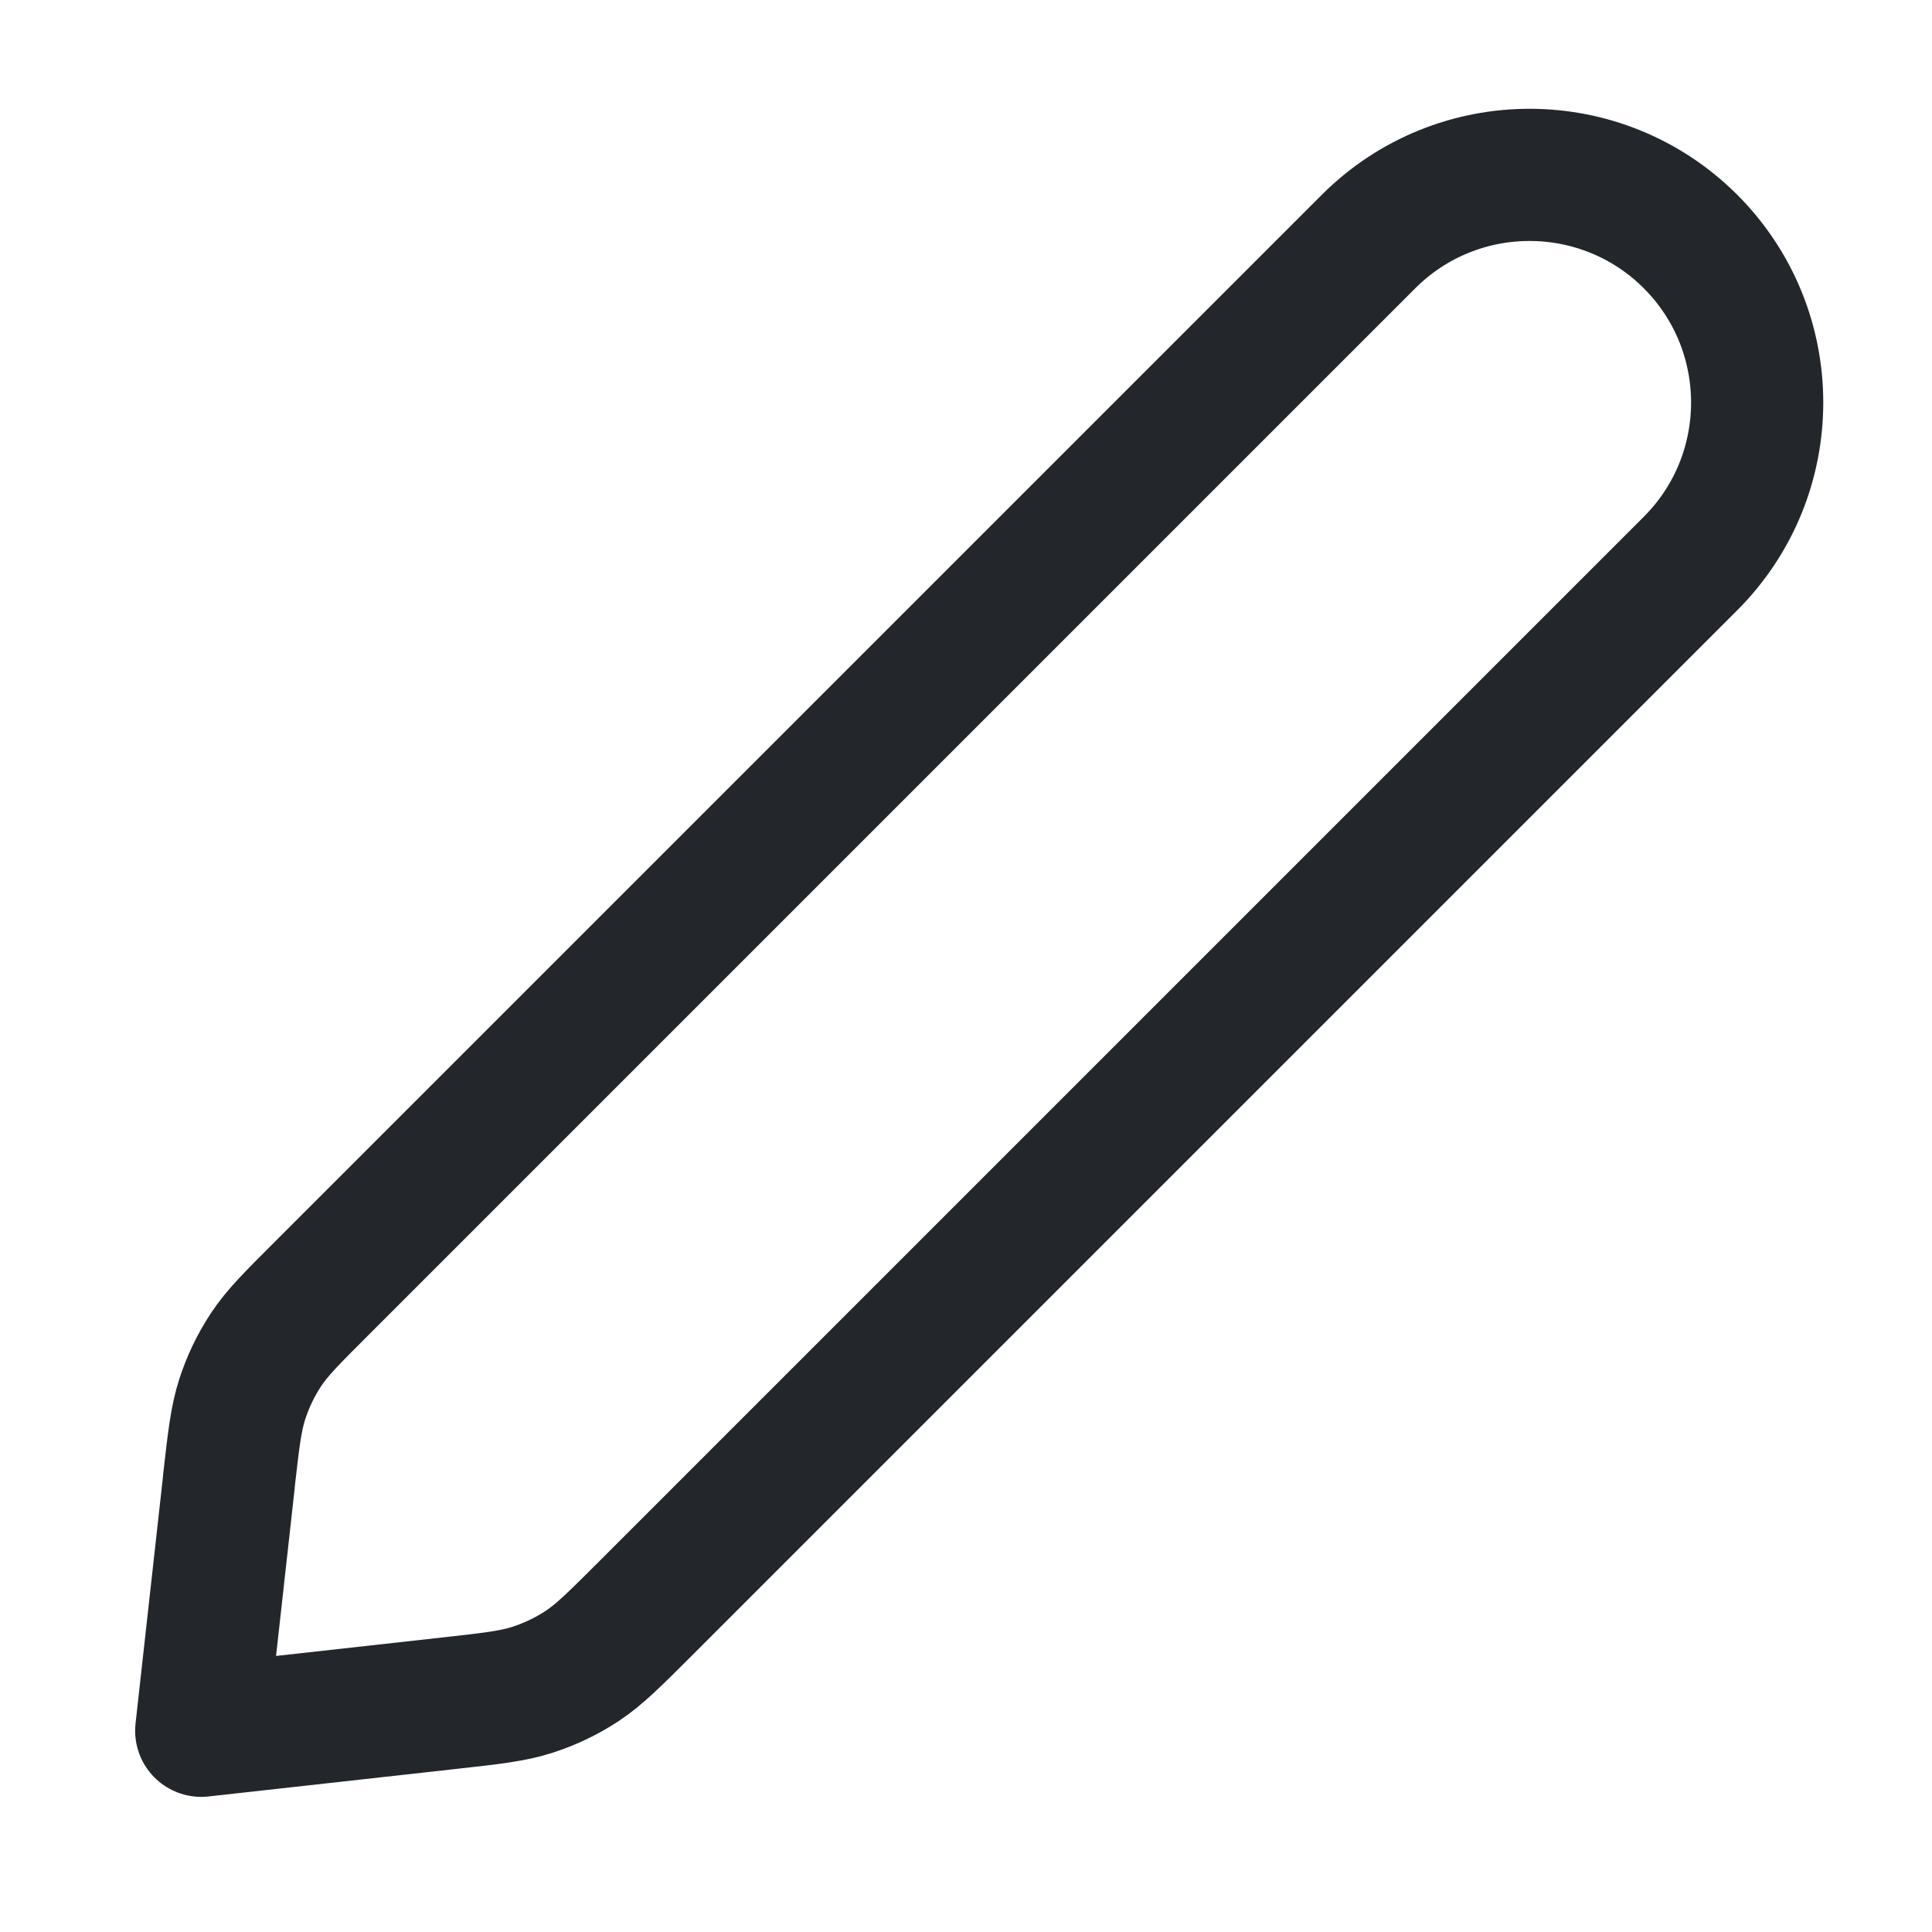
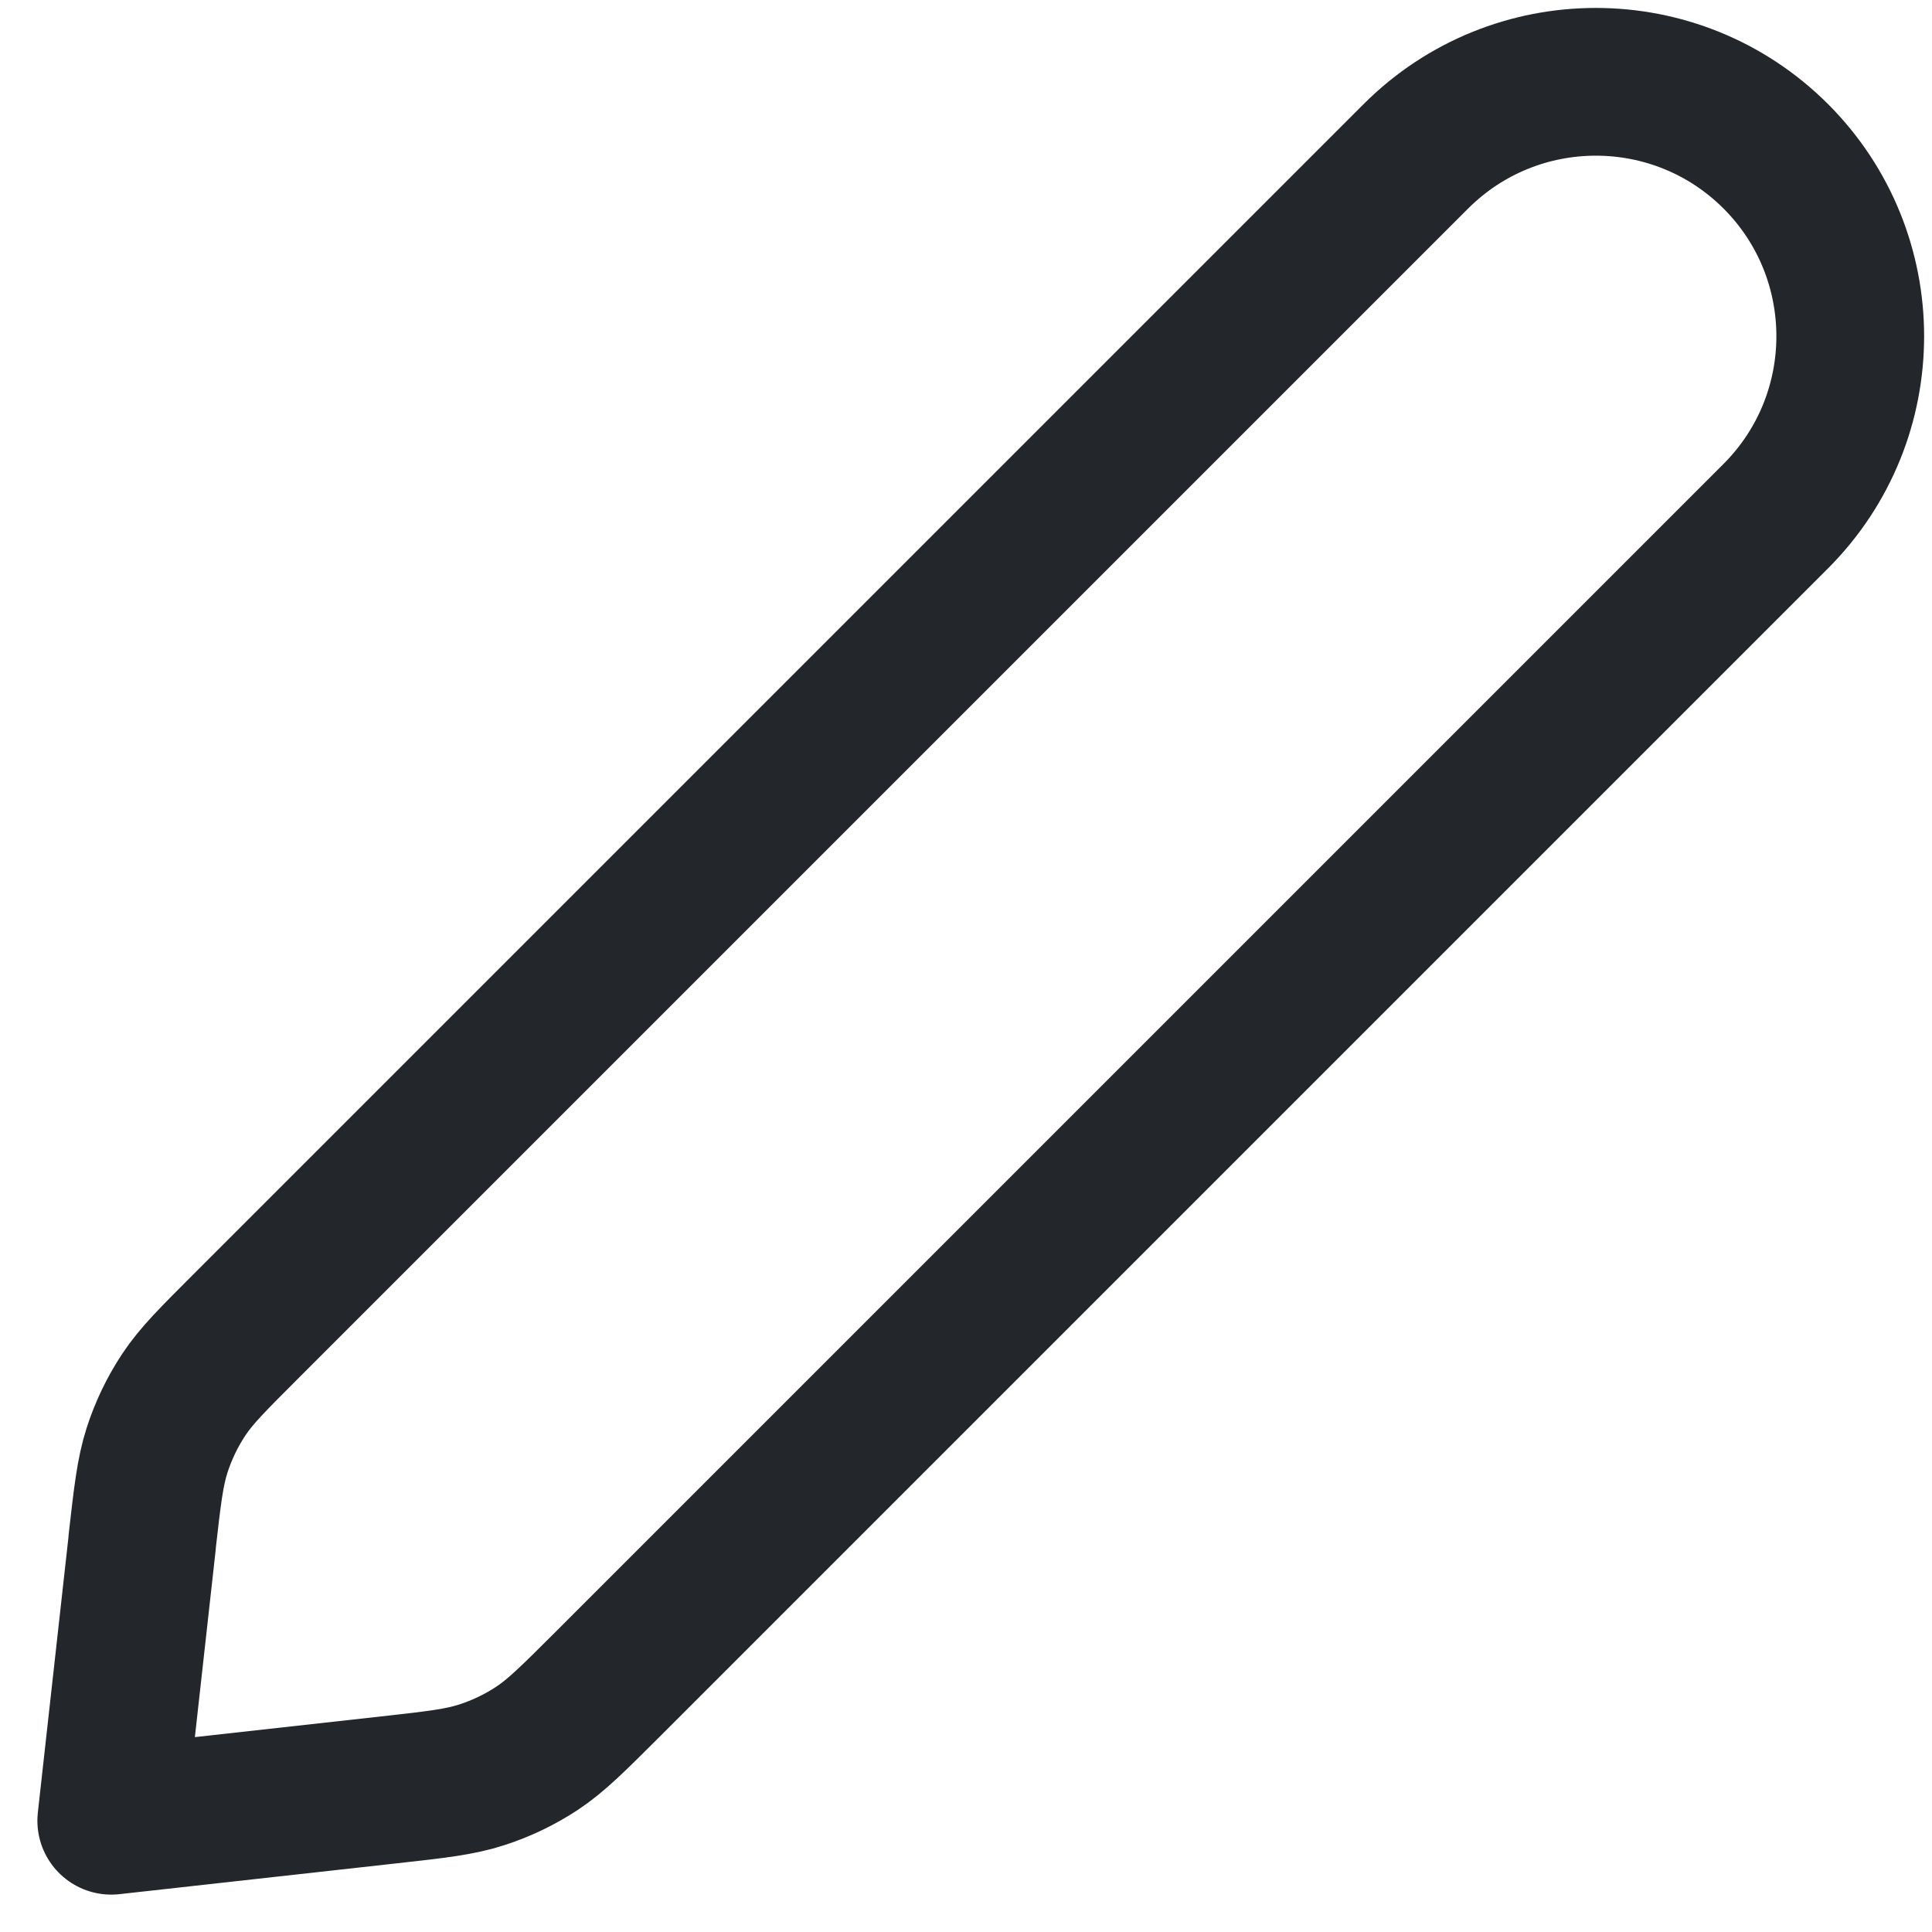
- <svg xmlns="http://www.w3.org/2000/svg" width="19" height="19" fill="none">
-   <path d="M2.25 14.574c.047-.413.07-.62.132-.813a2 2 0 0 1 .233-.486c.112-.17.26-.316.554-.61l10.29-10.29a2.24 2.24 0 0 1 3.166 0v0a2.24 2.24 0 0 1 0 3.167l-10.29 10.29c-.294.293-.441.44-.61.552a2 2 0 0 1-.486.233c-.193.063-.4.086-.813.132l-2.447.272.272-2.447Z" stroke="#23262A" stroke-width="1.3" stroke-linecap="round" stroke-linejoin="round" />
+ <svg xmlns="http://www.w3.org/2000/svg" width="17" height="17" fill="none">
+   <path d="M1.25 13.574c.047-.413.07-.62.132-.813a2 2 0 0 1 .233-.486c.112-.17.26-.316.554-.61l10.29-10.29a2.24 2.24 0 0 1 3.166 0v0a2.24 2.24 0 0 1 0 3.167l-10.29 10.29c-.294.293-.441.44-.61.552a2 2 0 0 1-.486.233c-.193.063-.4.086-.813.132l-2.447.272.272-2.447Z" stroke="#23262A" stroke-width="1.3" stroke-linecap="round" stroke-linejoin="round" />
</svg>
